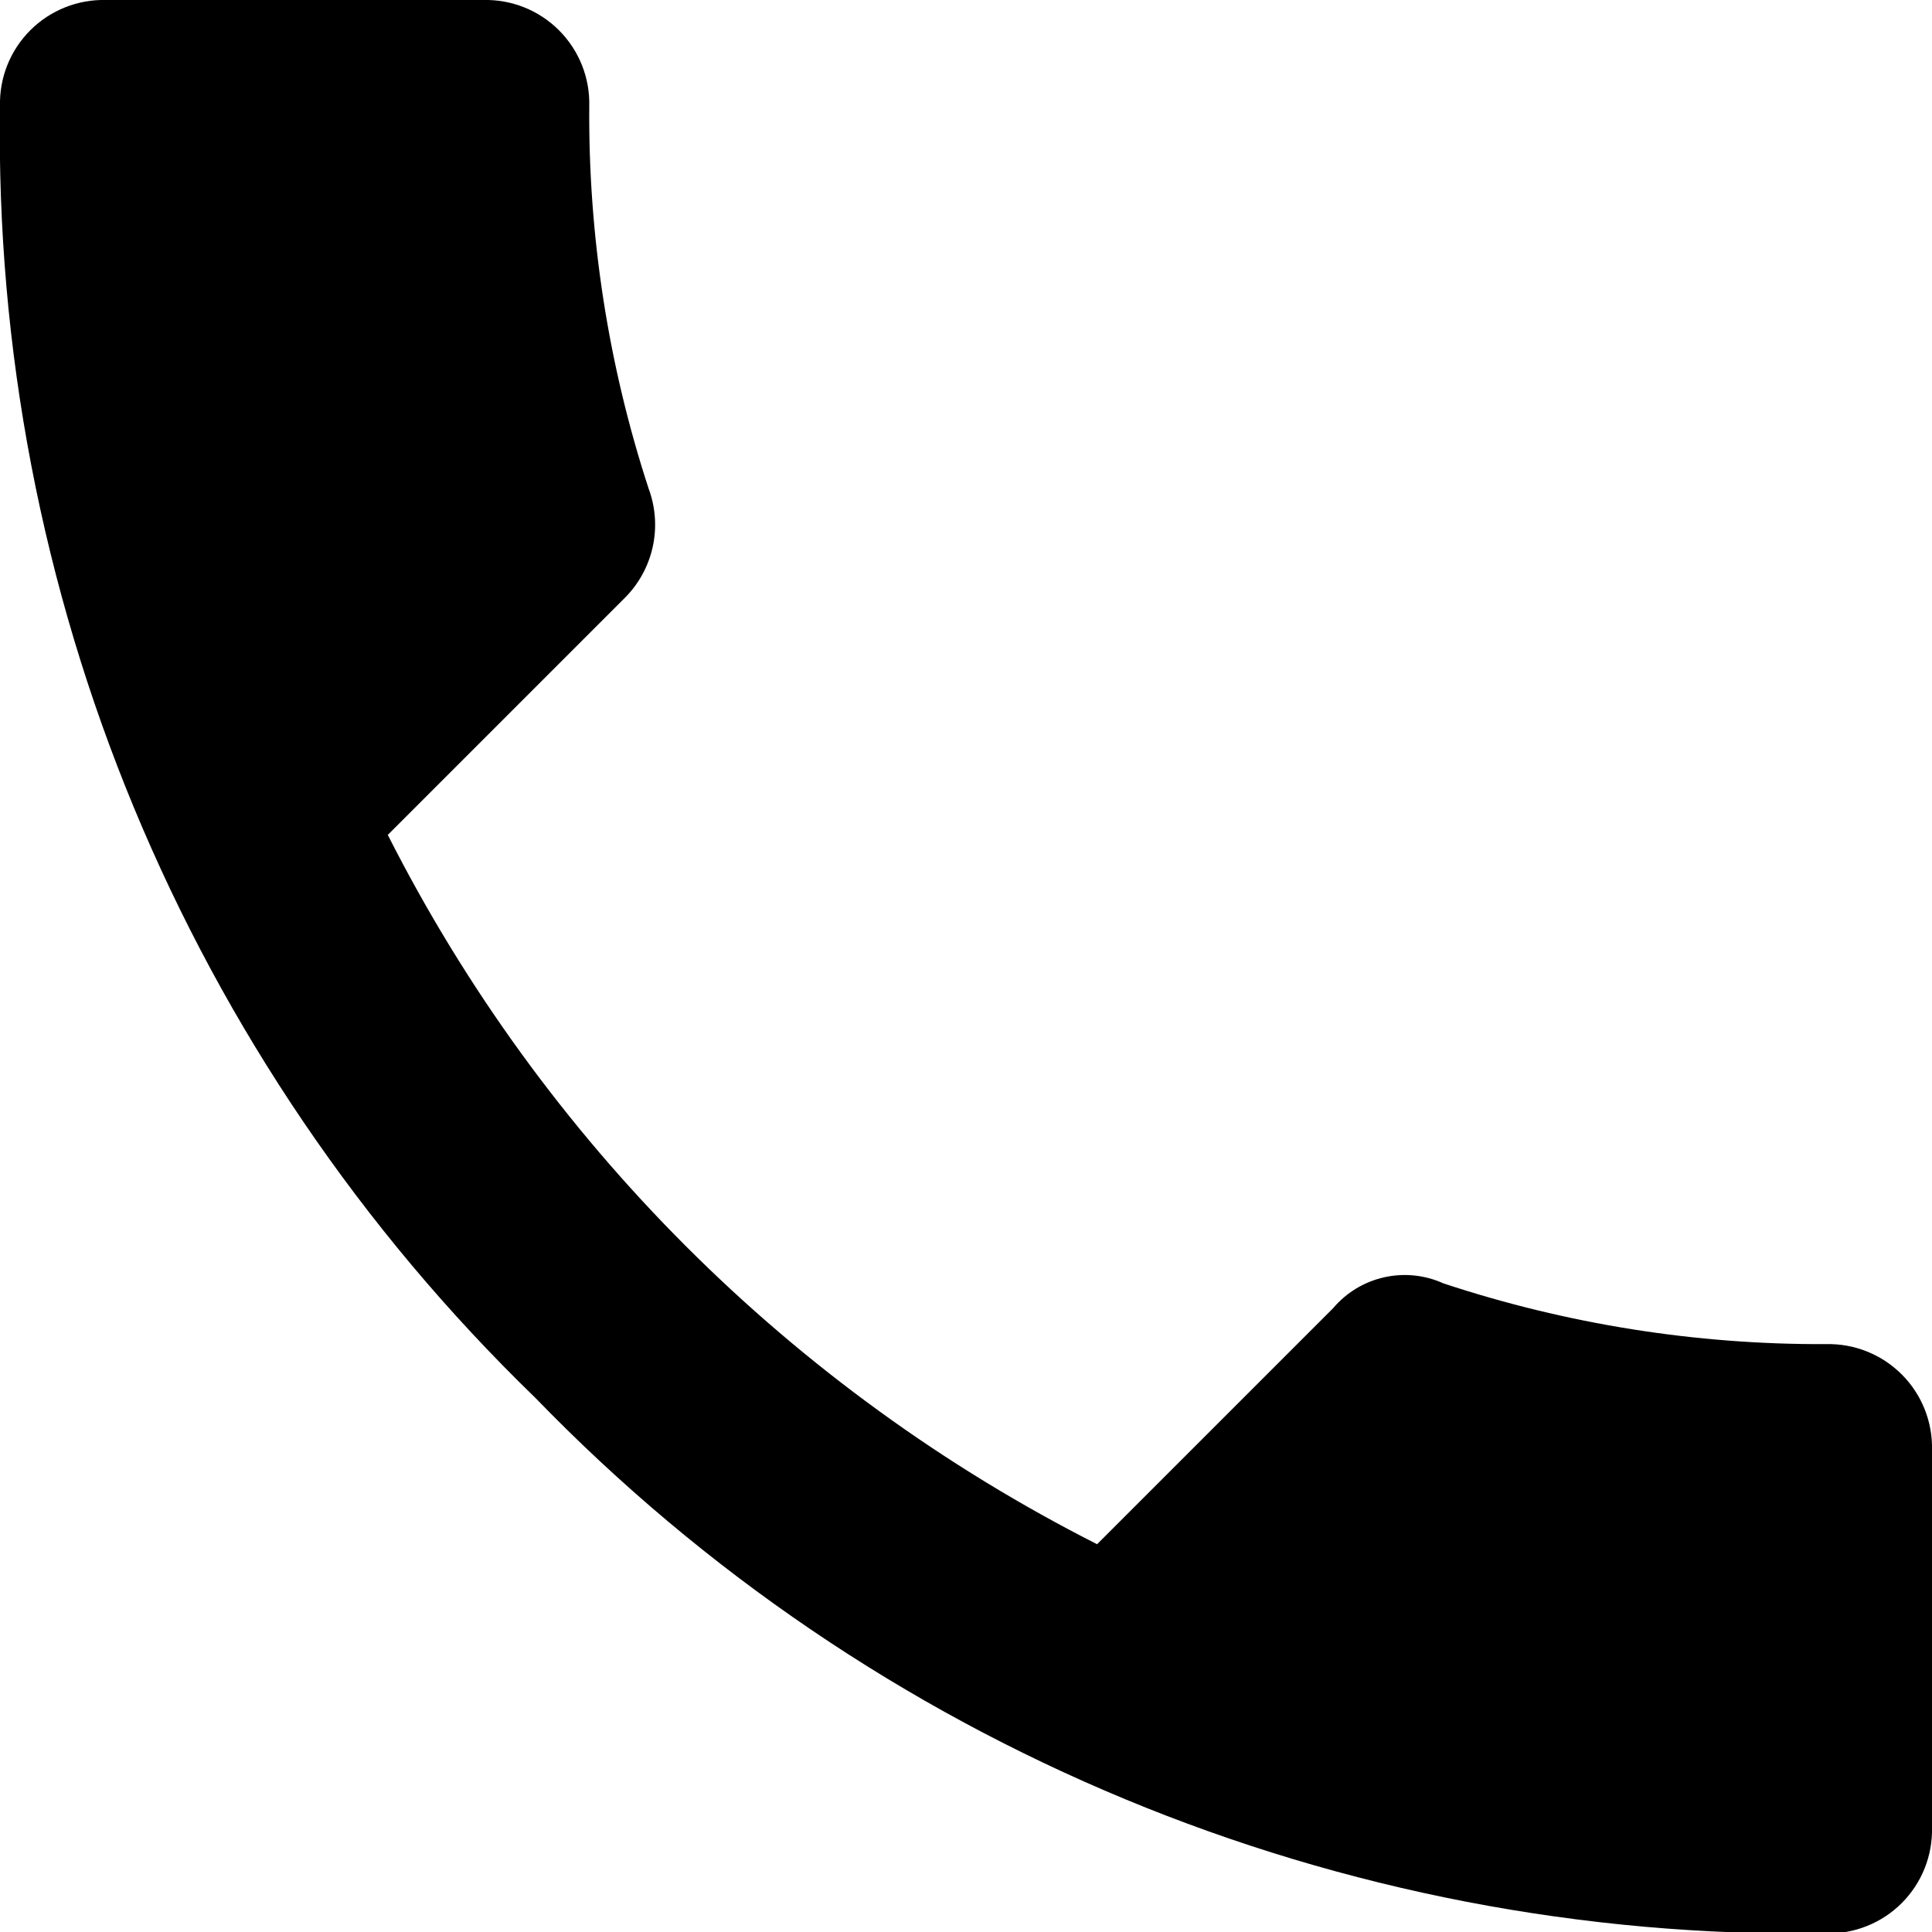
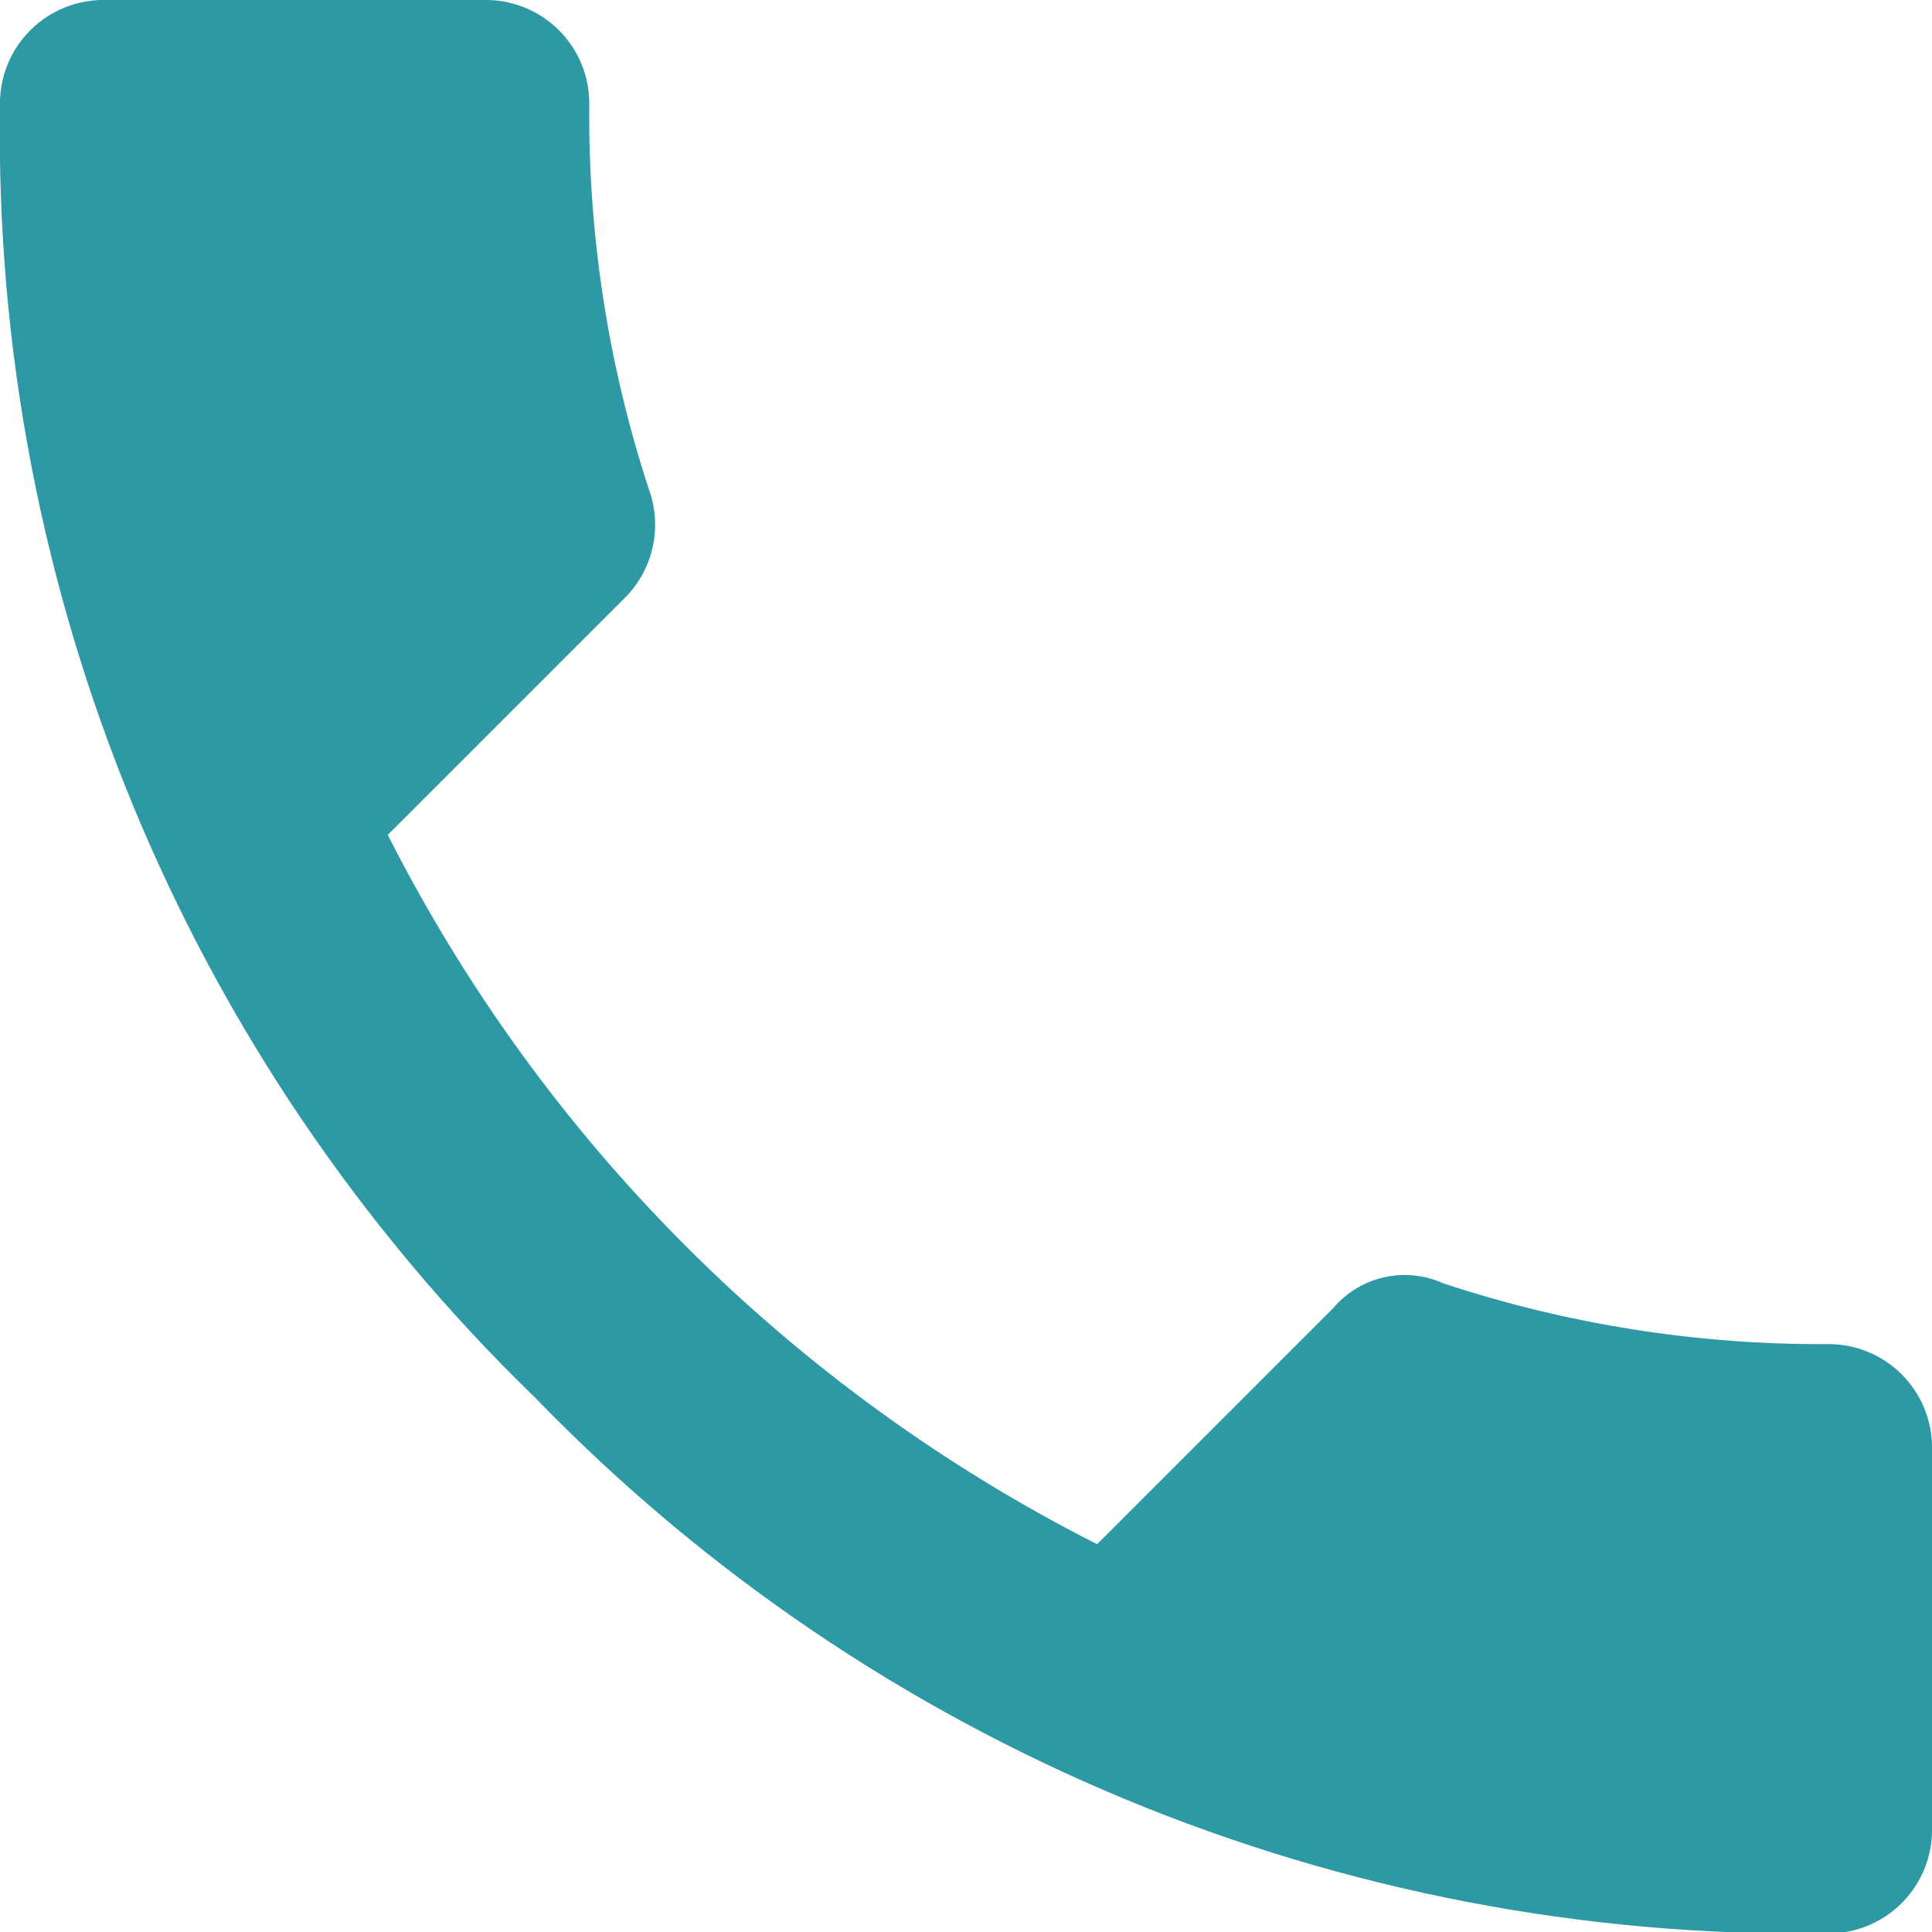
<svg xmlns="http://www.w3.org/2000/svg" width="14" height="14" viewBox="0 0 14 14">
-   <path d="M2.81,6.05a11.68,11.68,0,0,0,5.14,5.14L9.66,9.48a.68.68,0,0,1,.8-.18,8.7,8.7,0,0,0,2.77.44.75.75,0,0,1,.77.77v2.73a.75.75,0,0,1-.77.77,12.75,12.75,0,0,1-9.35-3.88A12.75,12.75,0,0,1,0,.77.75.75,0,0,1,.77,0H3.5a.75.75,0,0,1,.77.77A8.7,8.7,0,0,0,4.7,3.54a.75.75,0,0,1-.18.8Z" />
+   <path style="fill:#2C99A5;" d="M2.81,6.05a11.68,11.68,0,0,0,5.14,5.14L9.66,9.48a.68.68,0,0,1,.8-.18,8.7,8.7,0,0,0,2.77.44.75.75,0,0,1,.77.77v2.73a.75.75,0,0,1-.77.77,12.75,12.75,0,0,1-9.35-3.88A12.75,12.75,0,0,1,0,.77.75.75,0,0,1,.77,0H3.5a.75.75,0,0,1,.77.77A8.7,8.7,0,0,0,4.7,3.54a.75.75,0,0,1-.18.8Z" />
</svg>
